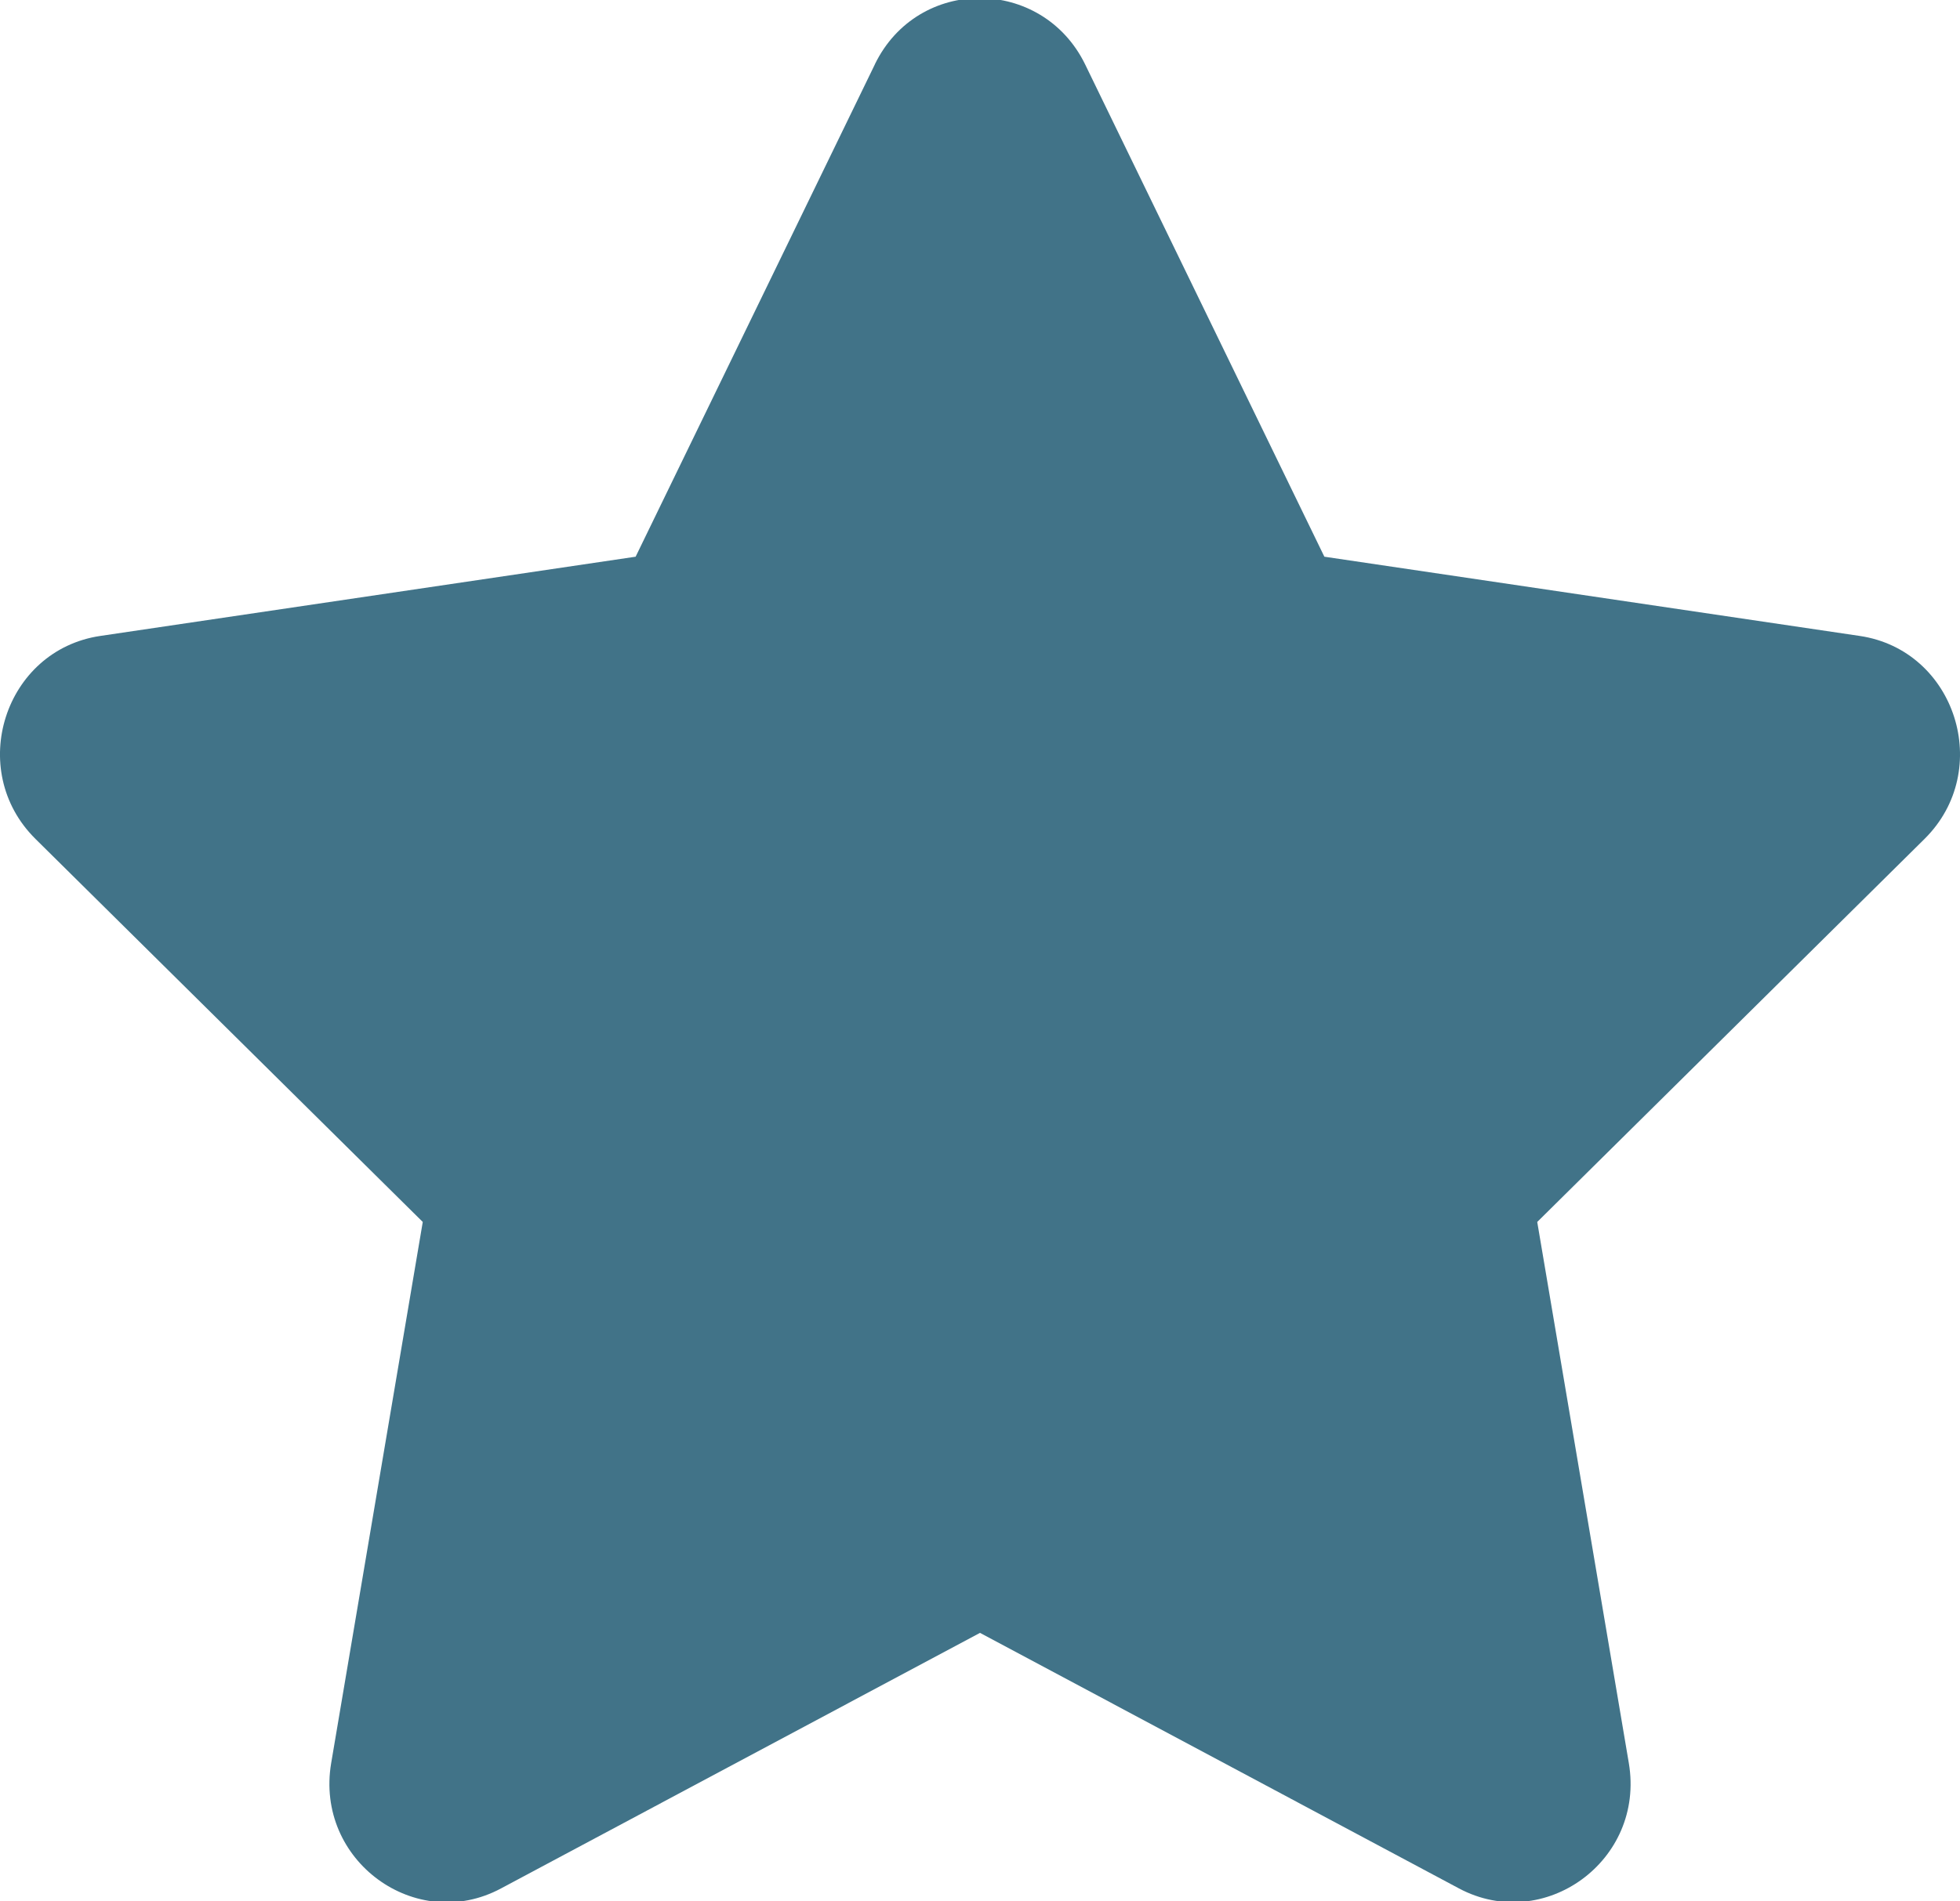
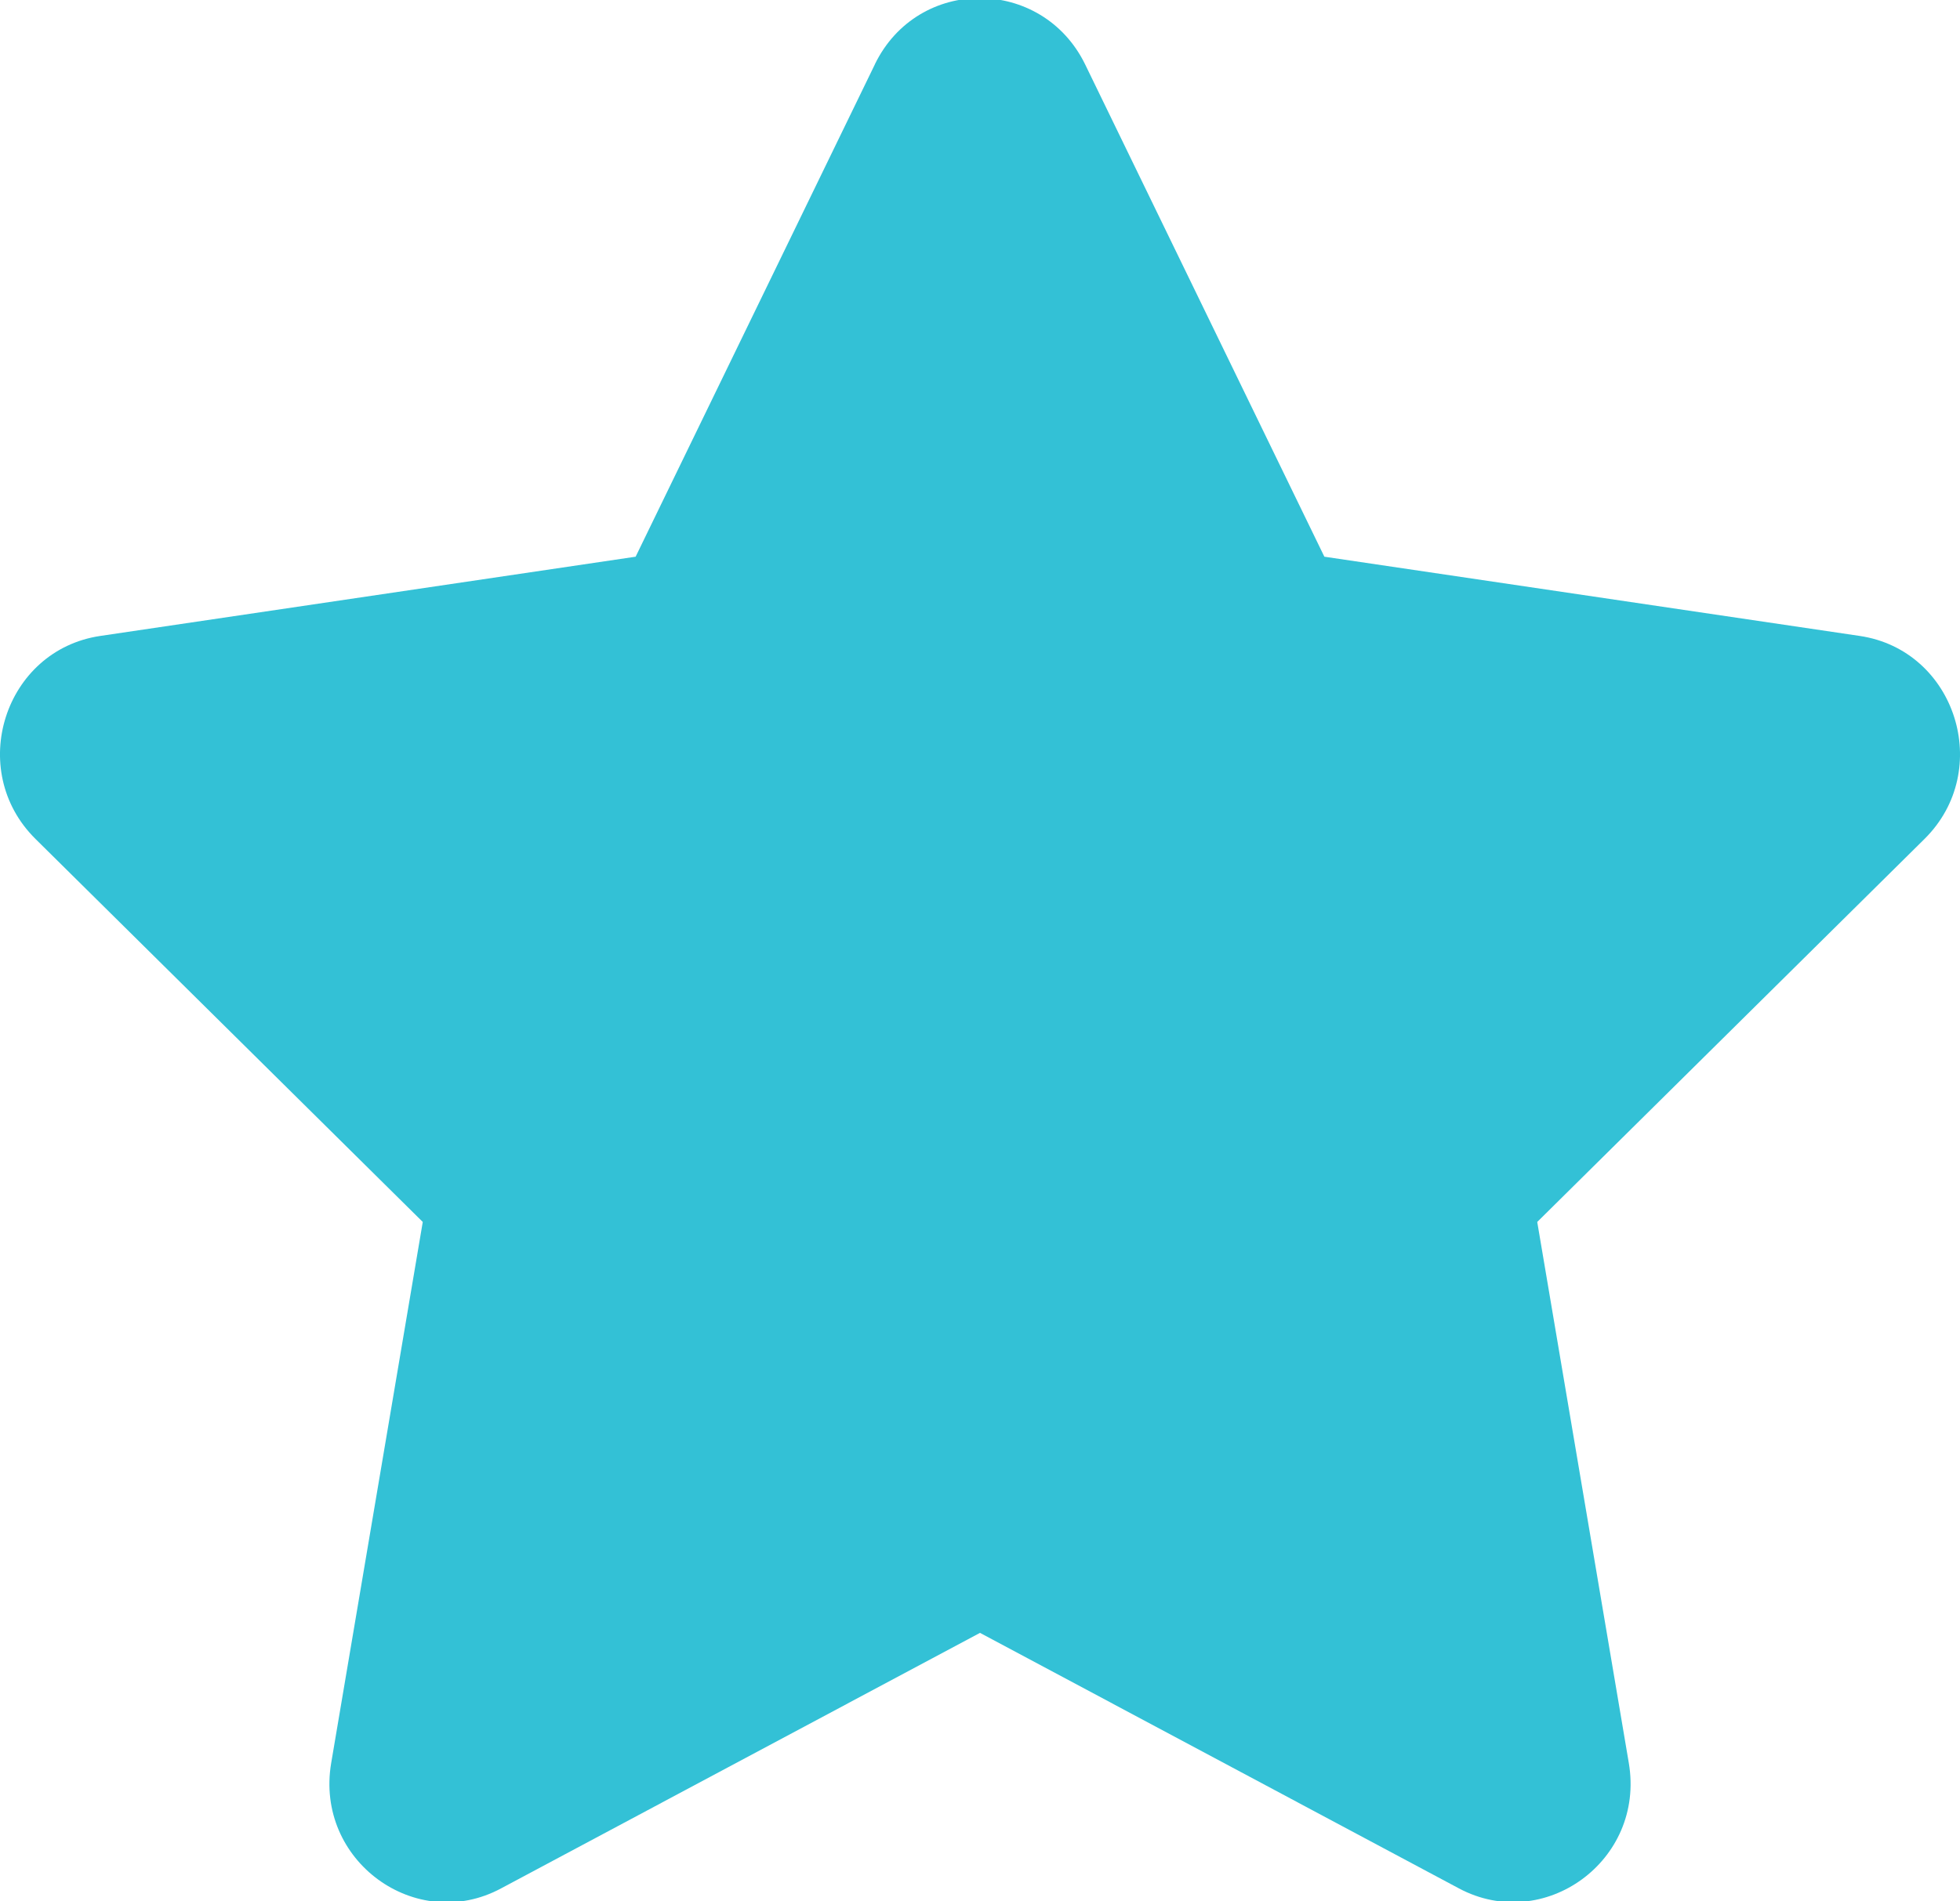
<svg xmlns="http://www.w3.org/2000/svg" height="32" width="33" id="svg4" version="1.1" viewBox="0 0 33 32" role="img" class="svg-inline--fa fa-star fa-w-18" data-icon="star" data-prefix="fas" focusable="false" aria-hidden="true">
  <defs id="defs8" />
-   <path style="stroke-width:0.062" id="path2" d="M 14.73,1.084 10.702,9.374 1.69,10.708 c -1.616,0.238 -2.264,2.26 -1.092,3.419 l 6.52,6.449 -1.542,9.111 c -0.278,1.647 1.431,2.88 2.862,2.11 L 16.5,27.495 l 8.062,4.302 c 1.431,0.764 3.14,-0.463 2.862,-2.11 l -1.542,-9.111 6.52,-6.449 c 1.172,-1.158 0.524,-3.181 -1.092,-3.419 L 22.298,9.374 18.27,1.084 c -0.722,-1.478 -2.813,-1.497 -3.541,0 z" fill="#417388" />
+   <path style="stroke-width:0.062" id="path2" d="M 14.73,1.084 10.702,9.374 1.69,10.708 c -1.616,0.238 -2.264,2.26 -1.092,3.419 l 6.52,6.449 -1.542,9.111 c -0.278,1.647 1.431,2.88 2.862,2.11 L 16.5,27.495 l 8.062,4.302 c 1.431,0.764 3.14,-0.463 2.862,-2.11 l -1.542,-9.111 6.52,-6.449 c 1.172,-1.158 0.524,-3.181 -1.092,-3.419 L 22.298,9.374 18.27,1.084 c -0.722,-1.478 -2.813,-1.497 -3.541,0 z" fill="#33c1d6" />
</svg>
